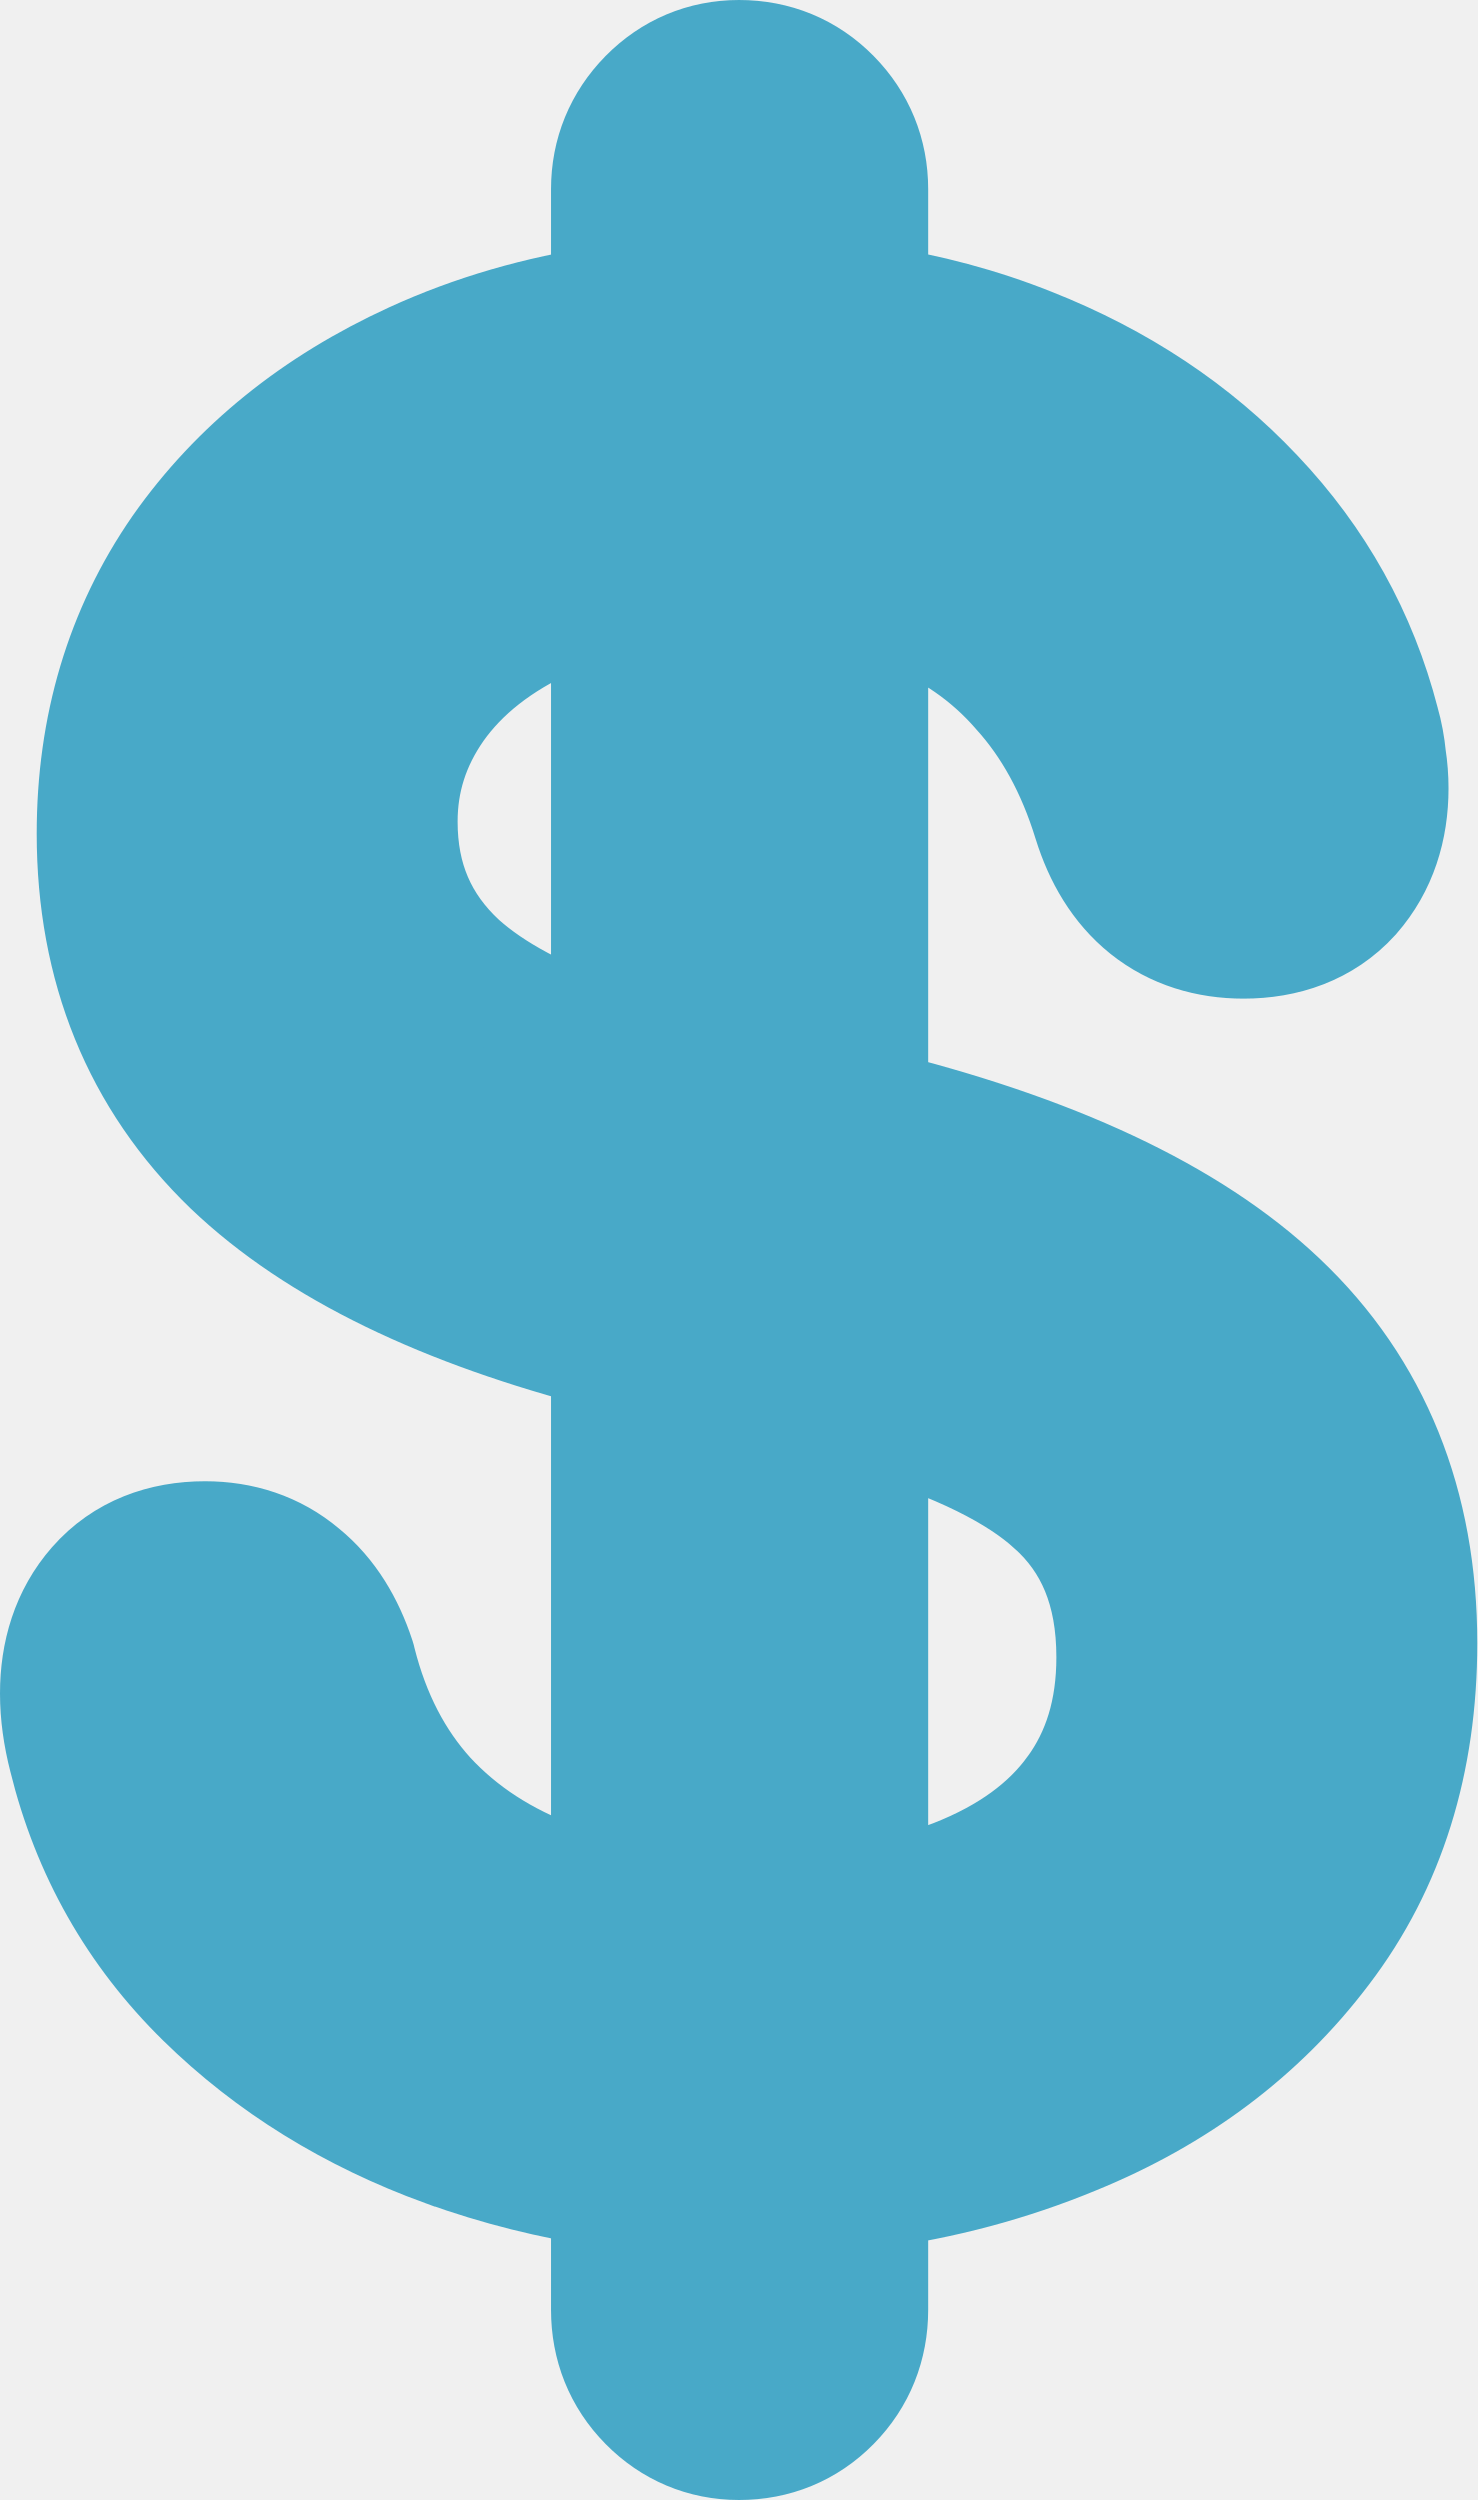
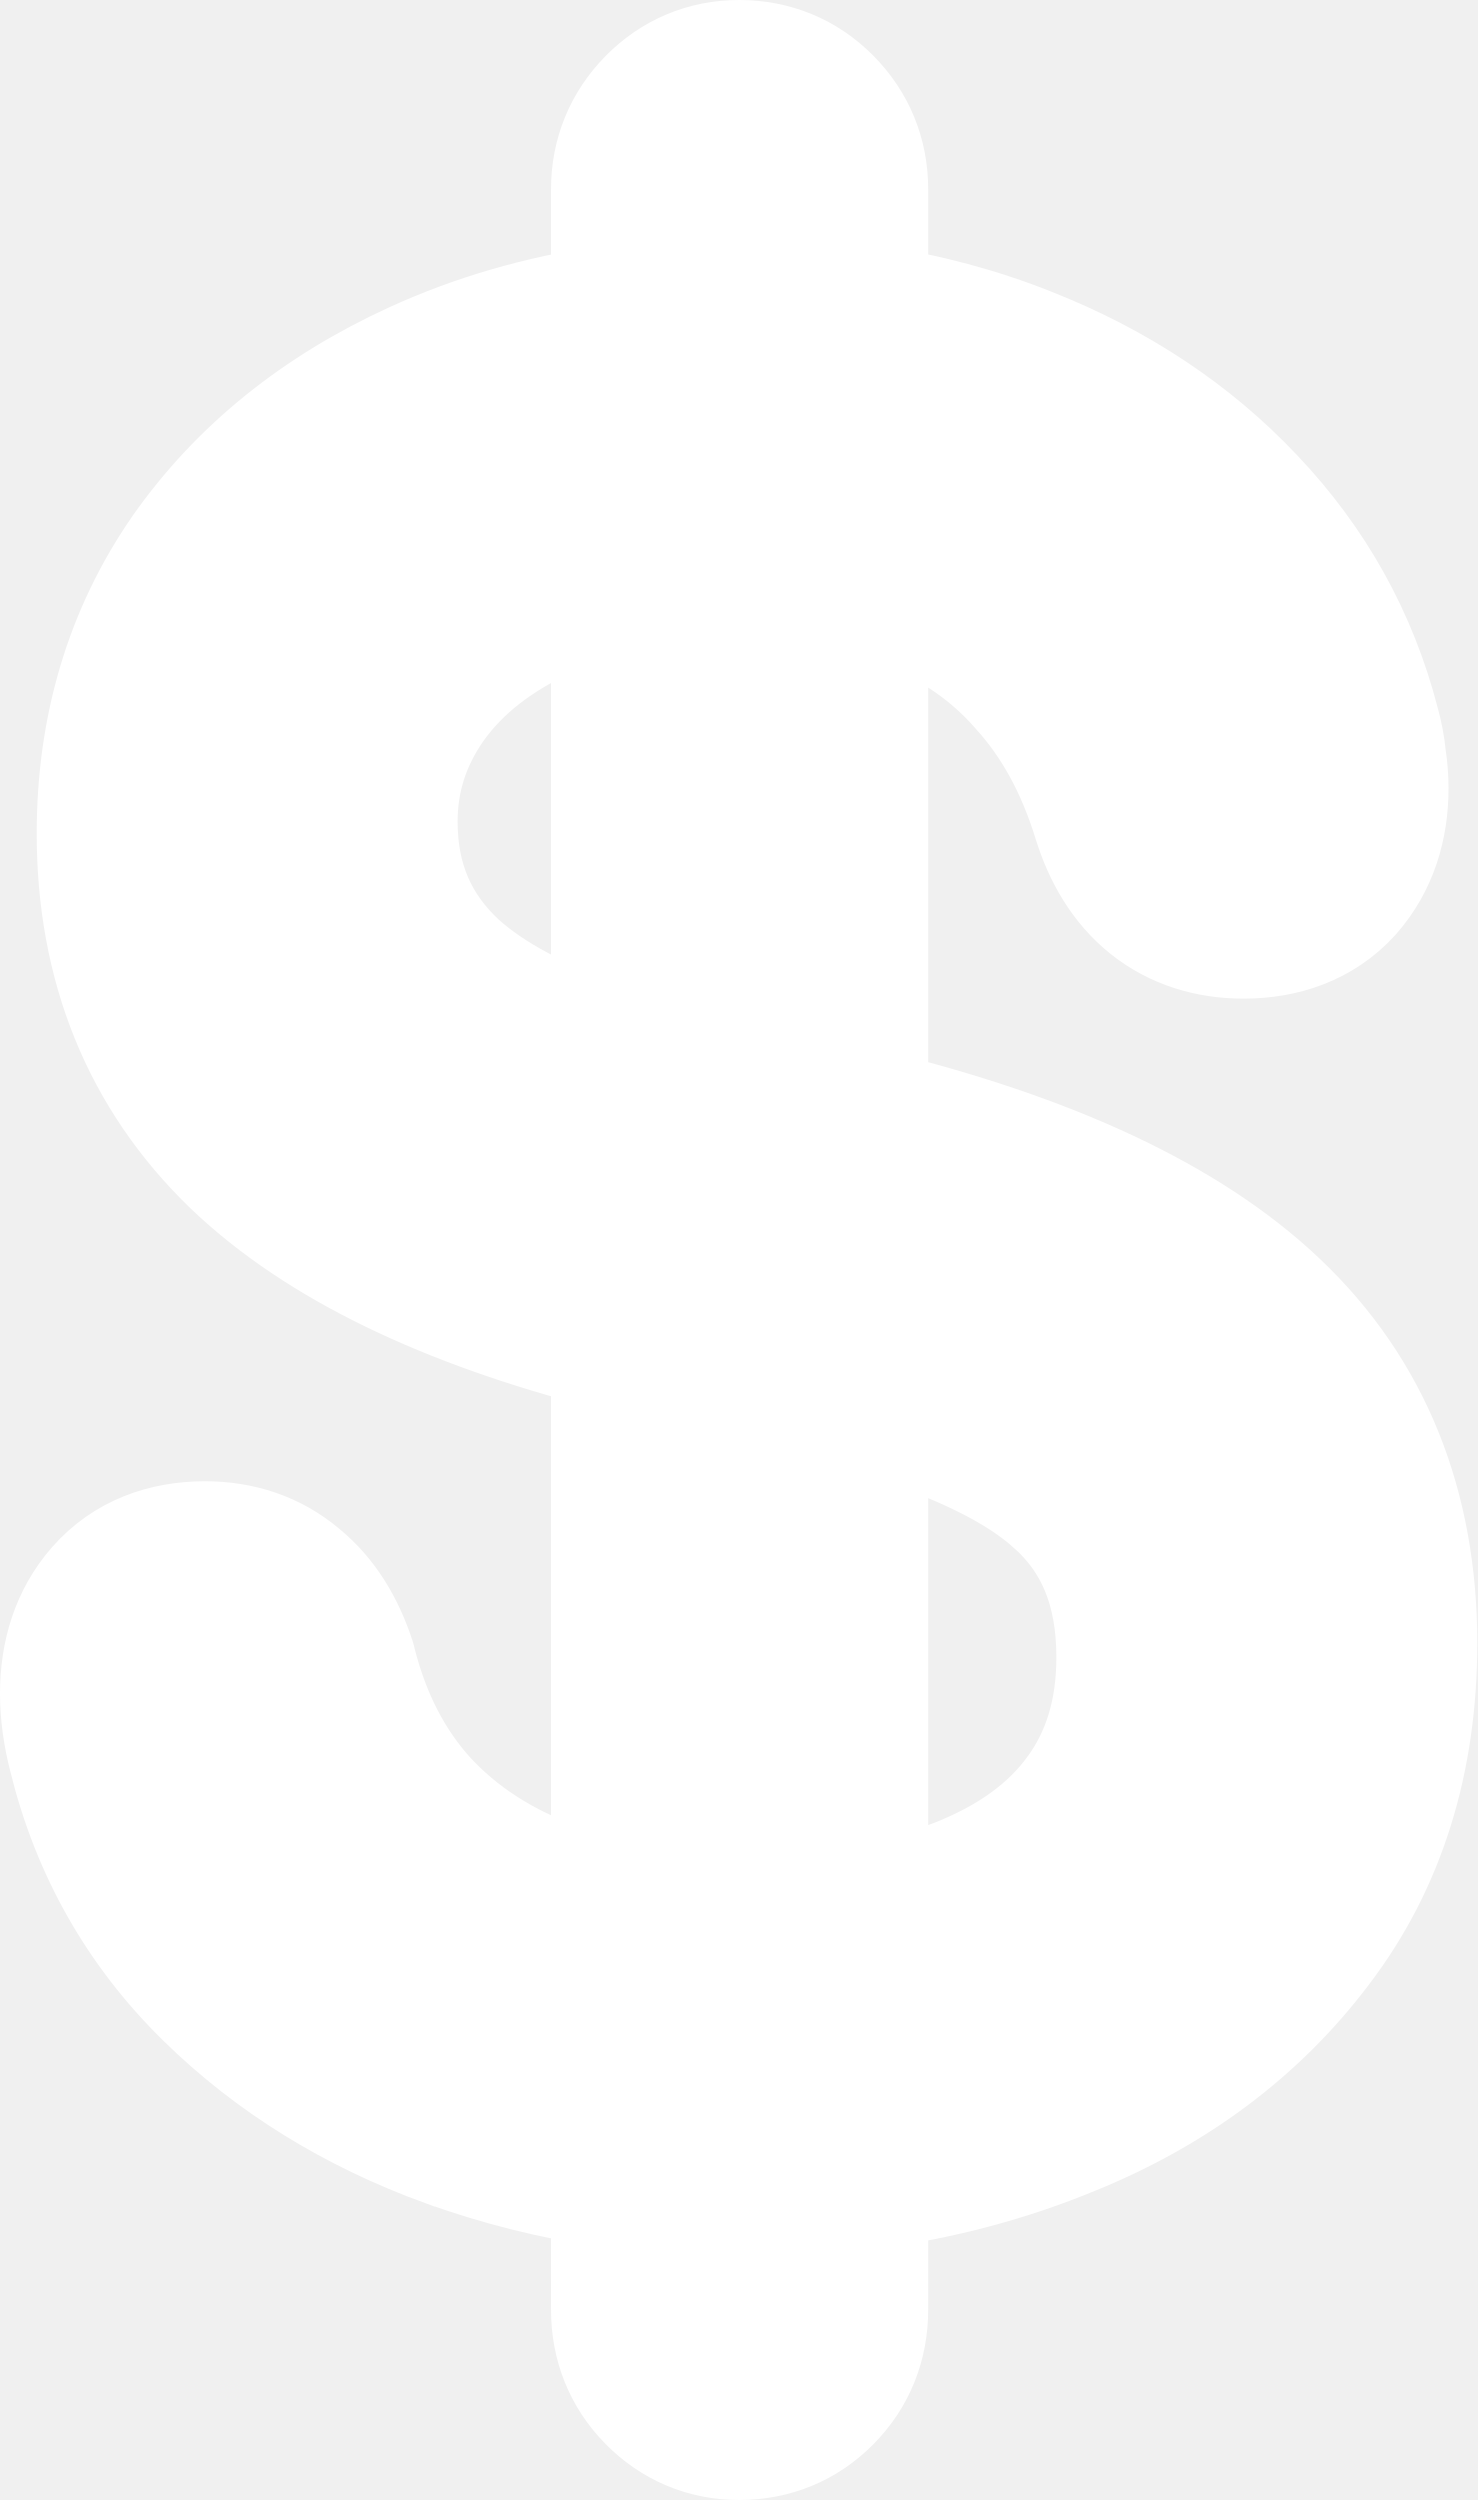
<svg xmlns="http://www.w3.org/2000/svg" width="13" height="22" viewBox="0 0 13 22" fill="none">
-   <path d="M11.269 11.439C10.465 10.676 9.243 10.121 7.668 9.734V5.289C7.77 5.319 7.867 5.352 7.961 5.39L7.961 5.39L7.966 5.392C8.366 5.547 8.694 5.776 8.959 6.079L8.959 6.079L8.964 6.085C9.235 6.384 9.446 6.763 9.591 7.234L9.592 7.237C9.685 7.536 9.84 7.807 10.084 8.003C10.333 8.202 10.631 8.288 10.943 8.288C11.304 8.288 11.651 8.175 11.907 7.894L11.907 7.894L11.913 7.887C12.148 7.619 12.247 7.287 12.247 6.937C12.247 6.846 12.24 6.755 12.226 6.664C12.216 6.56 12.197 6.457 12.168 6.355C11.972 5.595 11.598 4.925 11.053 4.351C10.515 3.78 9.852 3.342 9.074 3.034C8.629 2.856 8.16 2.731 7.668 2.656V1.665C7.668 1.351 7.553 1.068 7.332 0.844C7.108 0.616 6.821 0.5 6.504 0.5C6.188 0.5 5.906 0.62 5.685 0.844C5.465 1.068 5.349 1.351 5.349 1.665V2.659C4.736 2.75 4.163 2.916 3.631 3.16C2.773 3.553 2.083 4.106 1.578 4.824L1.578 4.824L1.576 4.827C1.071 5.556 0.823 6.399 0.823 7.336C0.823 8.506 1.22 9.499 2.025 10.275L2.026 10.276C2.789 11.004 3.914 11.536 5.349 11.905V16.669C5.189 16.632 5.037 16.587 4.895 16.534C4.432 16.364 4.062 16.12 3.771 15.806C3.49 15.496 3.284 15.106 3.162 14.622L3.158 14.605L3.153 14.588C3.056 14.294 2.902 14.03 2.665 13.837C2.418 13.628 2.12 13.535 1.804 13.535C1.436 13.535 1.088 13.655 0.834 13.945C0.597 14.215 0.5 14.551 0.5 14.903C0.5 15.088 0.527 15.277 0.576 15.468C0.779 16.294 1.183 17.008 1.786 17.6C2.377 18.18 3.089 18.618 3.913 18.918L3.914 18.918C4.377 19.085 4.855 19.205 5.349 19.278V20.326C5.349 20.642 5.461 20.929 5.685 21.156C5.906 21.38 6.188 21.5 6.504 21.5C6.821 21.5 7.108 21.384 7.332 21.156C7.556 20.929 7.668 20.642 7.668 20.326V19.291C8.294 19.206 8.89 19.047 9.455 18.813C10.357 18.445 11.093 17.897 11.647 17.164C12.223 16.409 12.5 15.498 12.5 14.46C12.5 13.246 12.097 12.223 11.269 11.439ZM8.395 16.51C8.177 16.593 7.935 16.659 7.668 16.707V12.479C8.441 12.71 8.957 12.976 9.26 13.253L9.263 13.255C9.608 13.566 9.796 13.989 9.796 14.584C9.796 15.059 9.674 15.44 9.447 15.752L9.446 15.753C9.222 16.062 8.883 16.319 8.395 16.51ZM4.849 5.452C5.002 5.383 5.168 5.325 5.349 5.278V9.148C4.762 8.951 4.338 8.719 4.054 8.464C3.701 8.137 3.527 7.737 3.527 7.23C3.527 6.868 3.631 6.54 3.846 6.232C4.066 5.922 4.391 5.659 4.849 5.452Z" fill="#48A9C8" stroke="#48A9C8" />
+   <path d="M11.269 11.439C10.465 10.676 9.243 10.121 7.668 9.734V5.289C7.77 5.319 7.867 5.352 7.961 5.39L7.961 5.39L7.966 5.392C8.366 5.547 8.694 5.776 8.959 6.079L8.959 6.079L8.964 6.085C9.235 6.384 9.446 6.763 9.591 7.234L9.592 7.237C9.685 7.536 9.84 7.807 10.084 8.003C10.333 8.202 10.631 8.288 10.943 8.288C11.304 8.288 11.651 8.175 11.907 7.894L11.907 7.894L11.913 7.887C12.148 7.619 12.247 7.287 12.247 6.937C12.247 6.846 12.24 6.755 12.226 6.664C12.216 6.56 12.197 6.457 12.168 6.355C11.972 5.595 11.598 4.925 11.053 4.351C10.515 3.78 9.852 3.342 9.074 3.034C8.629 2.856 8.16 2.731 7.668 2.656V1.665C7.668 1.351 7.553 1.068 7.332 0.844C7.108 0.616 6.821 0.5 6.504 0.5C6.188 0.5 5.906 0.62 5.685 0.844C5.465 1.068 5.349 1.351 5.349 1.665V2.659C4.736 2.75 4.163 2.916 3.631 3.16C2.773 3.553 2.083 4.106 1.578 4.824L1.578 4.824L1.576 4.827C1.071 5.556 0.823 6.399 0.823 7.336C0.823 8.506 1.22 9.499 2.025 10.275L2.026 10.276C2.789 11.004 3.914 11.536 5.349 11.905V16.669C5.189 16.632 5.037 16.587 4.895 16.534C4.432 16.364 4.062 16.12 3.771 15.806C3.49 15.496 3.284 15.106 3.162 14.622L3.158 14.605L3.153 14.588C3.056 14.294 2.902 14.03 2.665 13.837C2.418 13.628 2.12 13.535 1.804 13.535C1.436 13.535 1.088 13.655 0.834 13.945C0.597 14.215 0.5 14.551 0.5 14.903C0.5 15.088 0.527 15.277 0.576 15.468C0.779 16.294 1.183 17.008 1.786 17.6C2.377 18.18 3.089 18.618 3.913 18.918L3.914 18.918C4.377 19.085 4.855 19.205 5.349 19.278V20.326C5.349 20.642 5.461 20.929 5.685 21.156C5.906 21.38 6.188 21.5 6.504 21.5C6.821 21.5 7.108 21.384 7.332 21.156C7.556 20.929 7.668 20.642 7.668 20.326V19.291C8.294 19.206 8.89 19.047 9.455 18.813C10.357 18.445 11.093 17.897 11.647 17.164C12.223 16.409 12.5 15.498 12.5 14.46C12.5 13.246 12.097 12.223 11.269 11.439ZM8.395 16.51C8.177 16.593 7.935 16.659 7.668 16.707V12.479C8.441 12.71 8.957 12.976 9.26 13.253L9.263 13.255C9.608 13.566 9.796 13.989 9.796 14.584C9.796 15.059 9.674 15.44 9.447 15.752L9.446 15.753C9.222 16.062 8.883 16.319 8.395 16.51ZM4.849 5.452C5.002 5.383 5.168 5.325 5.349 5.278V9.148C4.762 8.951 4.338 8.719 4.054 8.464C3.701 8.137 3.527 7.737 3.527 7.23C3.527 6.868 3.631 6.54 3.846 6.232C4.066 5.922 4.391 5.659 4.849 5.452Z" fill="white" stroke="white" />
</svg>
